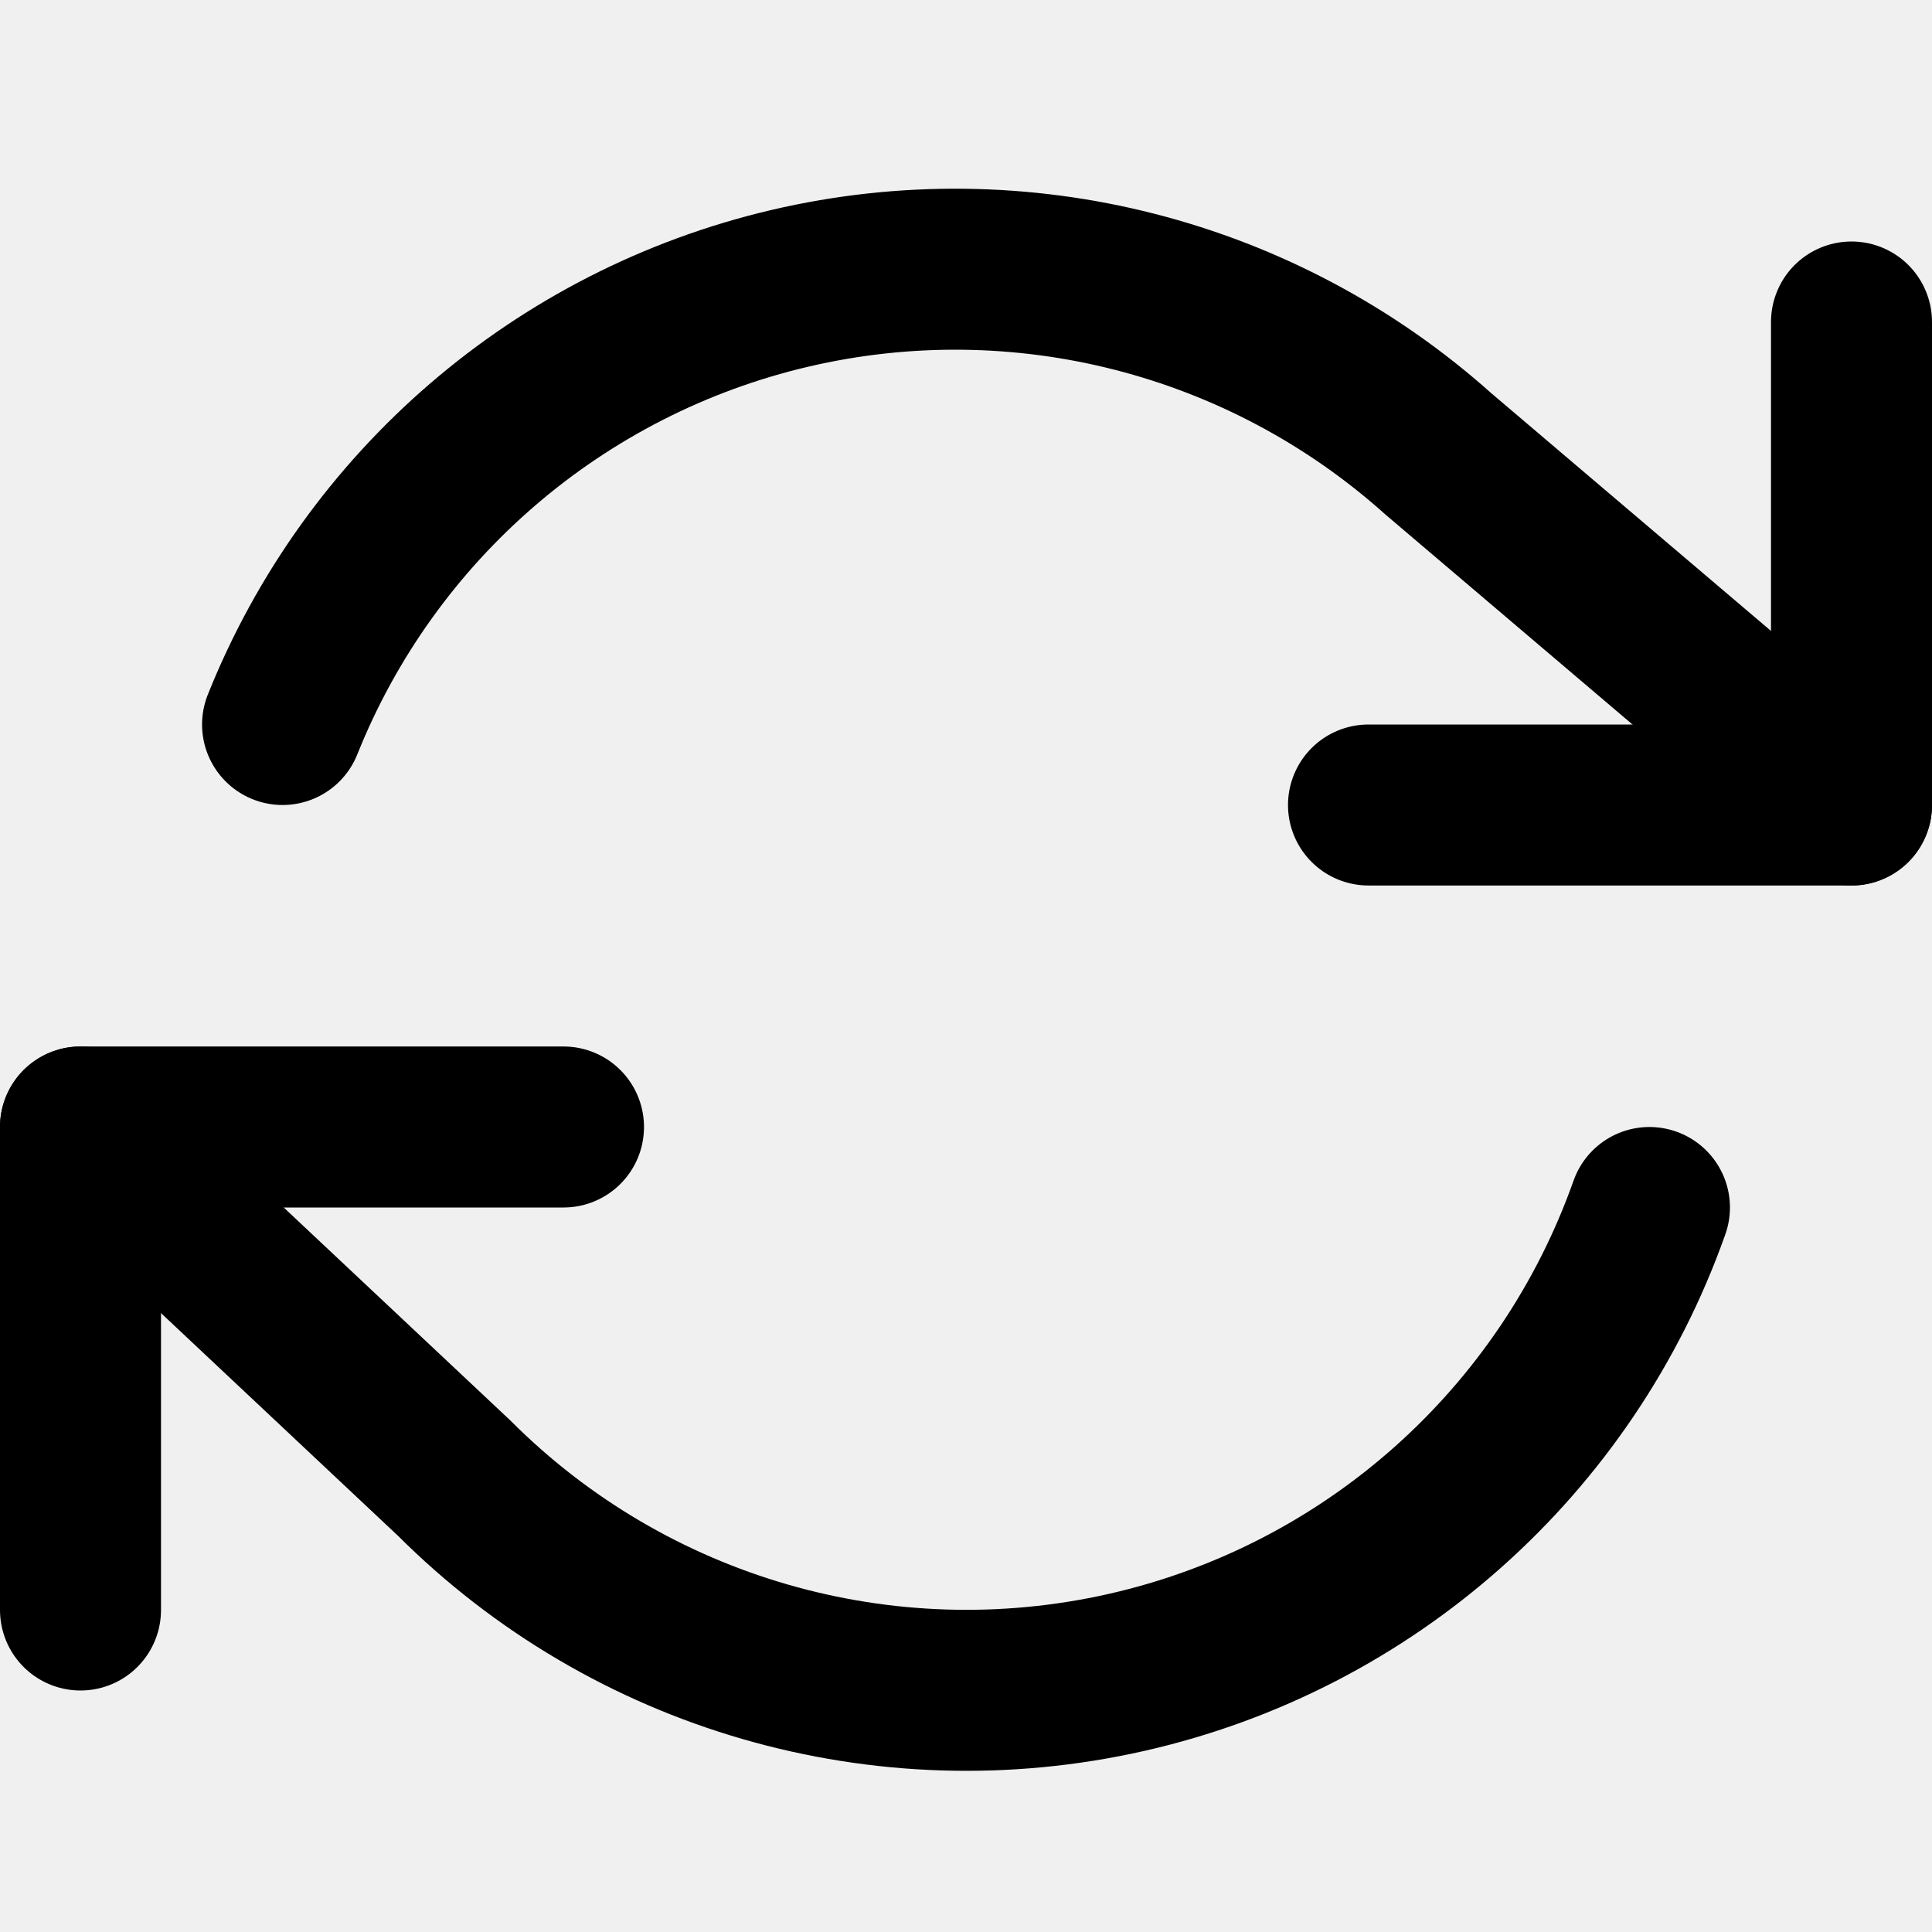
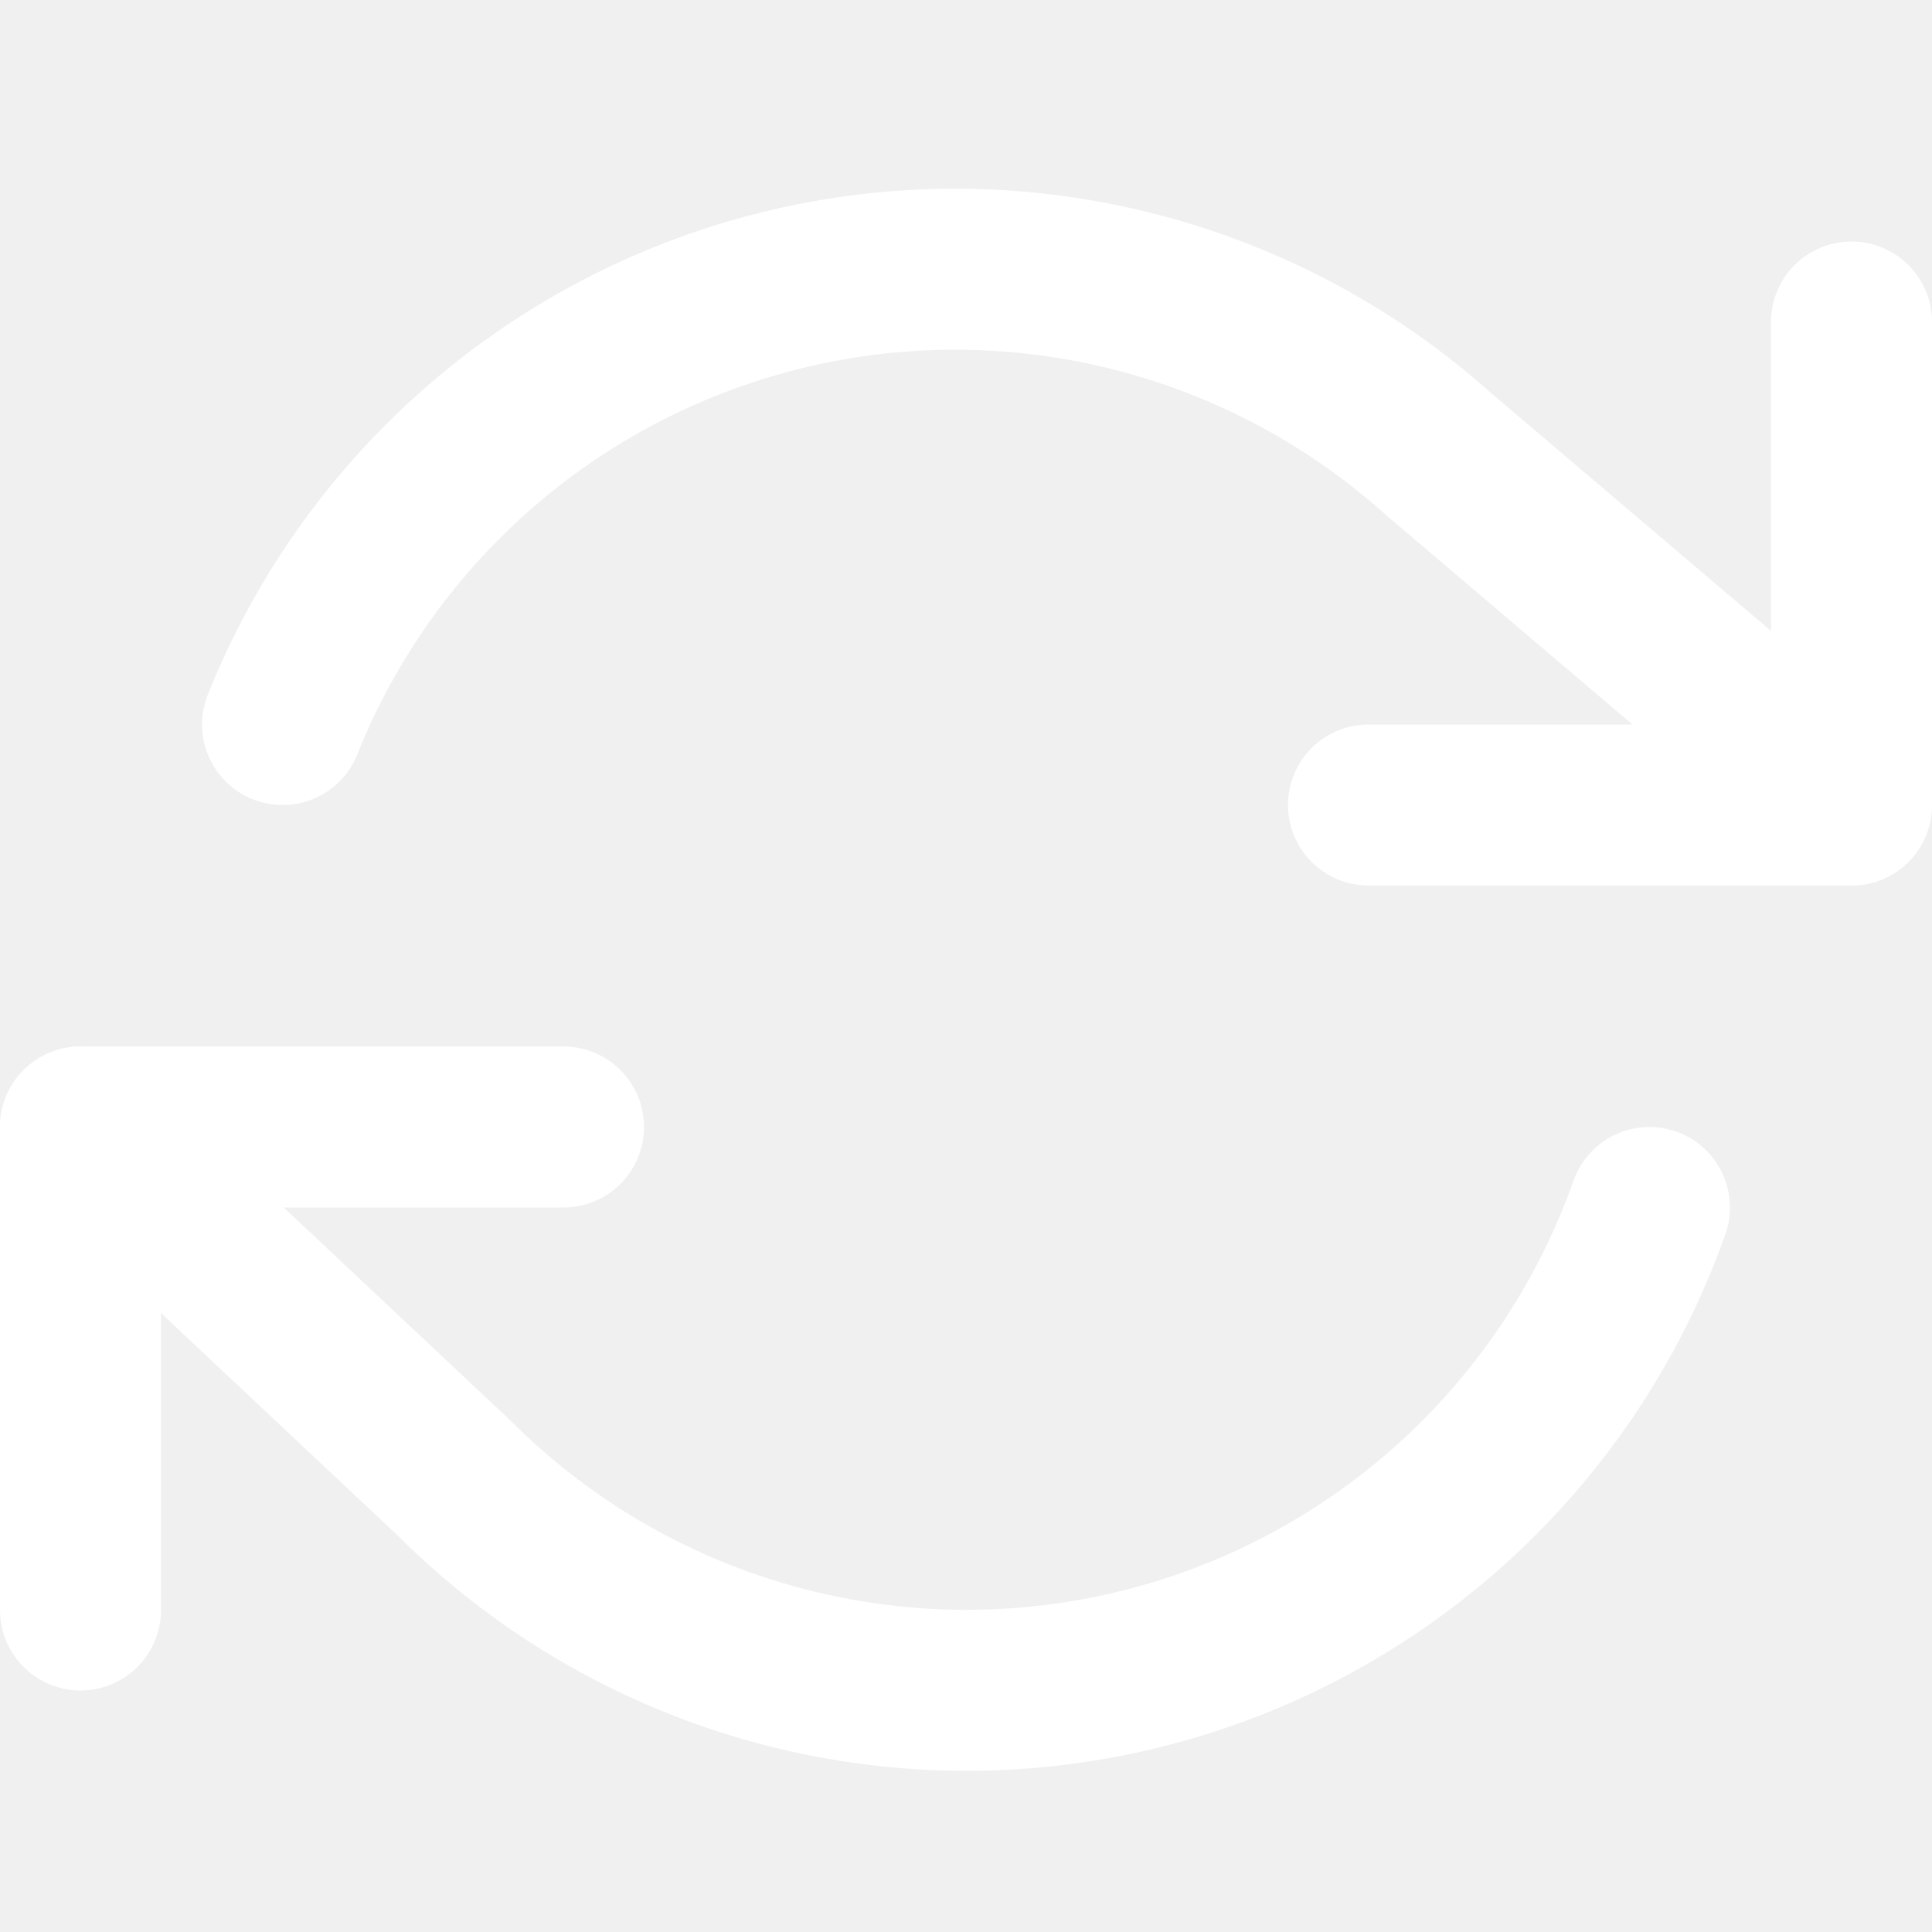
- <svg xmlns="http://www.w3.org/2000/svg" viewBox="0 0 24 24" width="32" height="32" fill="none" stroke="currentColor" stroke-width="2" stroke-linecap="round" stroke-linejoin="round" class="feather feather-refresh-cw">
+ <svg xmlns="http://www.w3.org/2000/svg" viewBox="0 0 24 24" width="32" height="32" fill="none" stroke="#fff" stroke-width="2" stroke-linecap="round" stroke-linejoin="round" class="feather feather-refresh-cw">
  <path d="M23 4v6h-6" />
  <path d="M1 20v-6h6" />
  <path d="M3.51 9a9 9 0 0 1 14.36-3.36L23 10" />
  <path d="M20.49 15A9 9 0 0 1 5.64 18.36L1 14" />
</svg>
